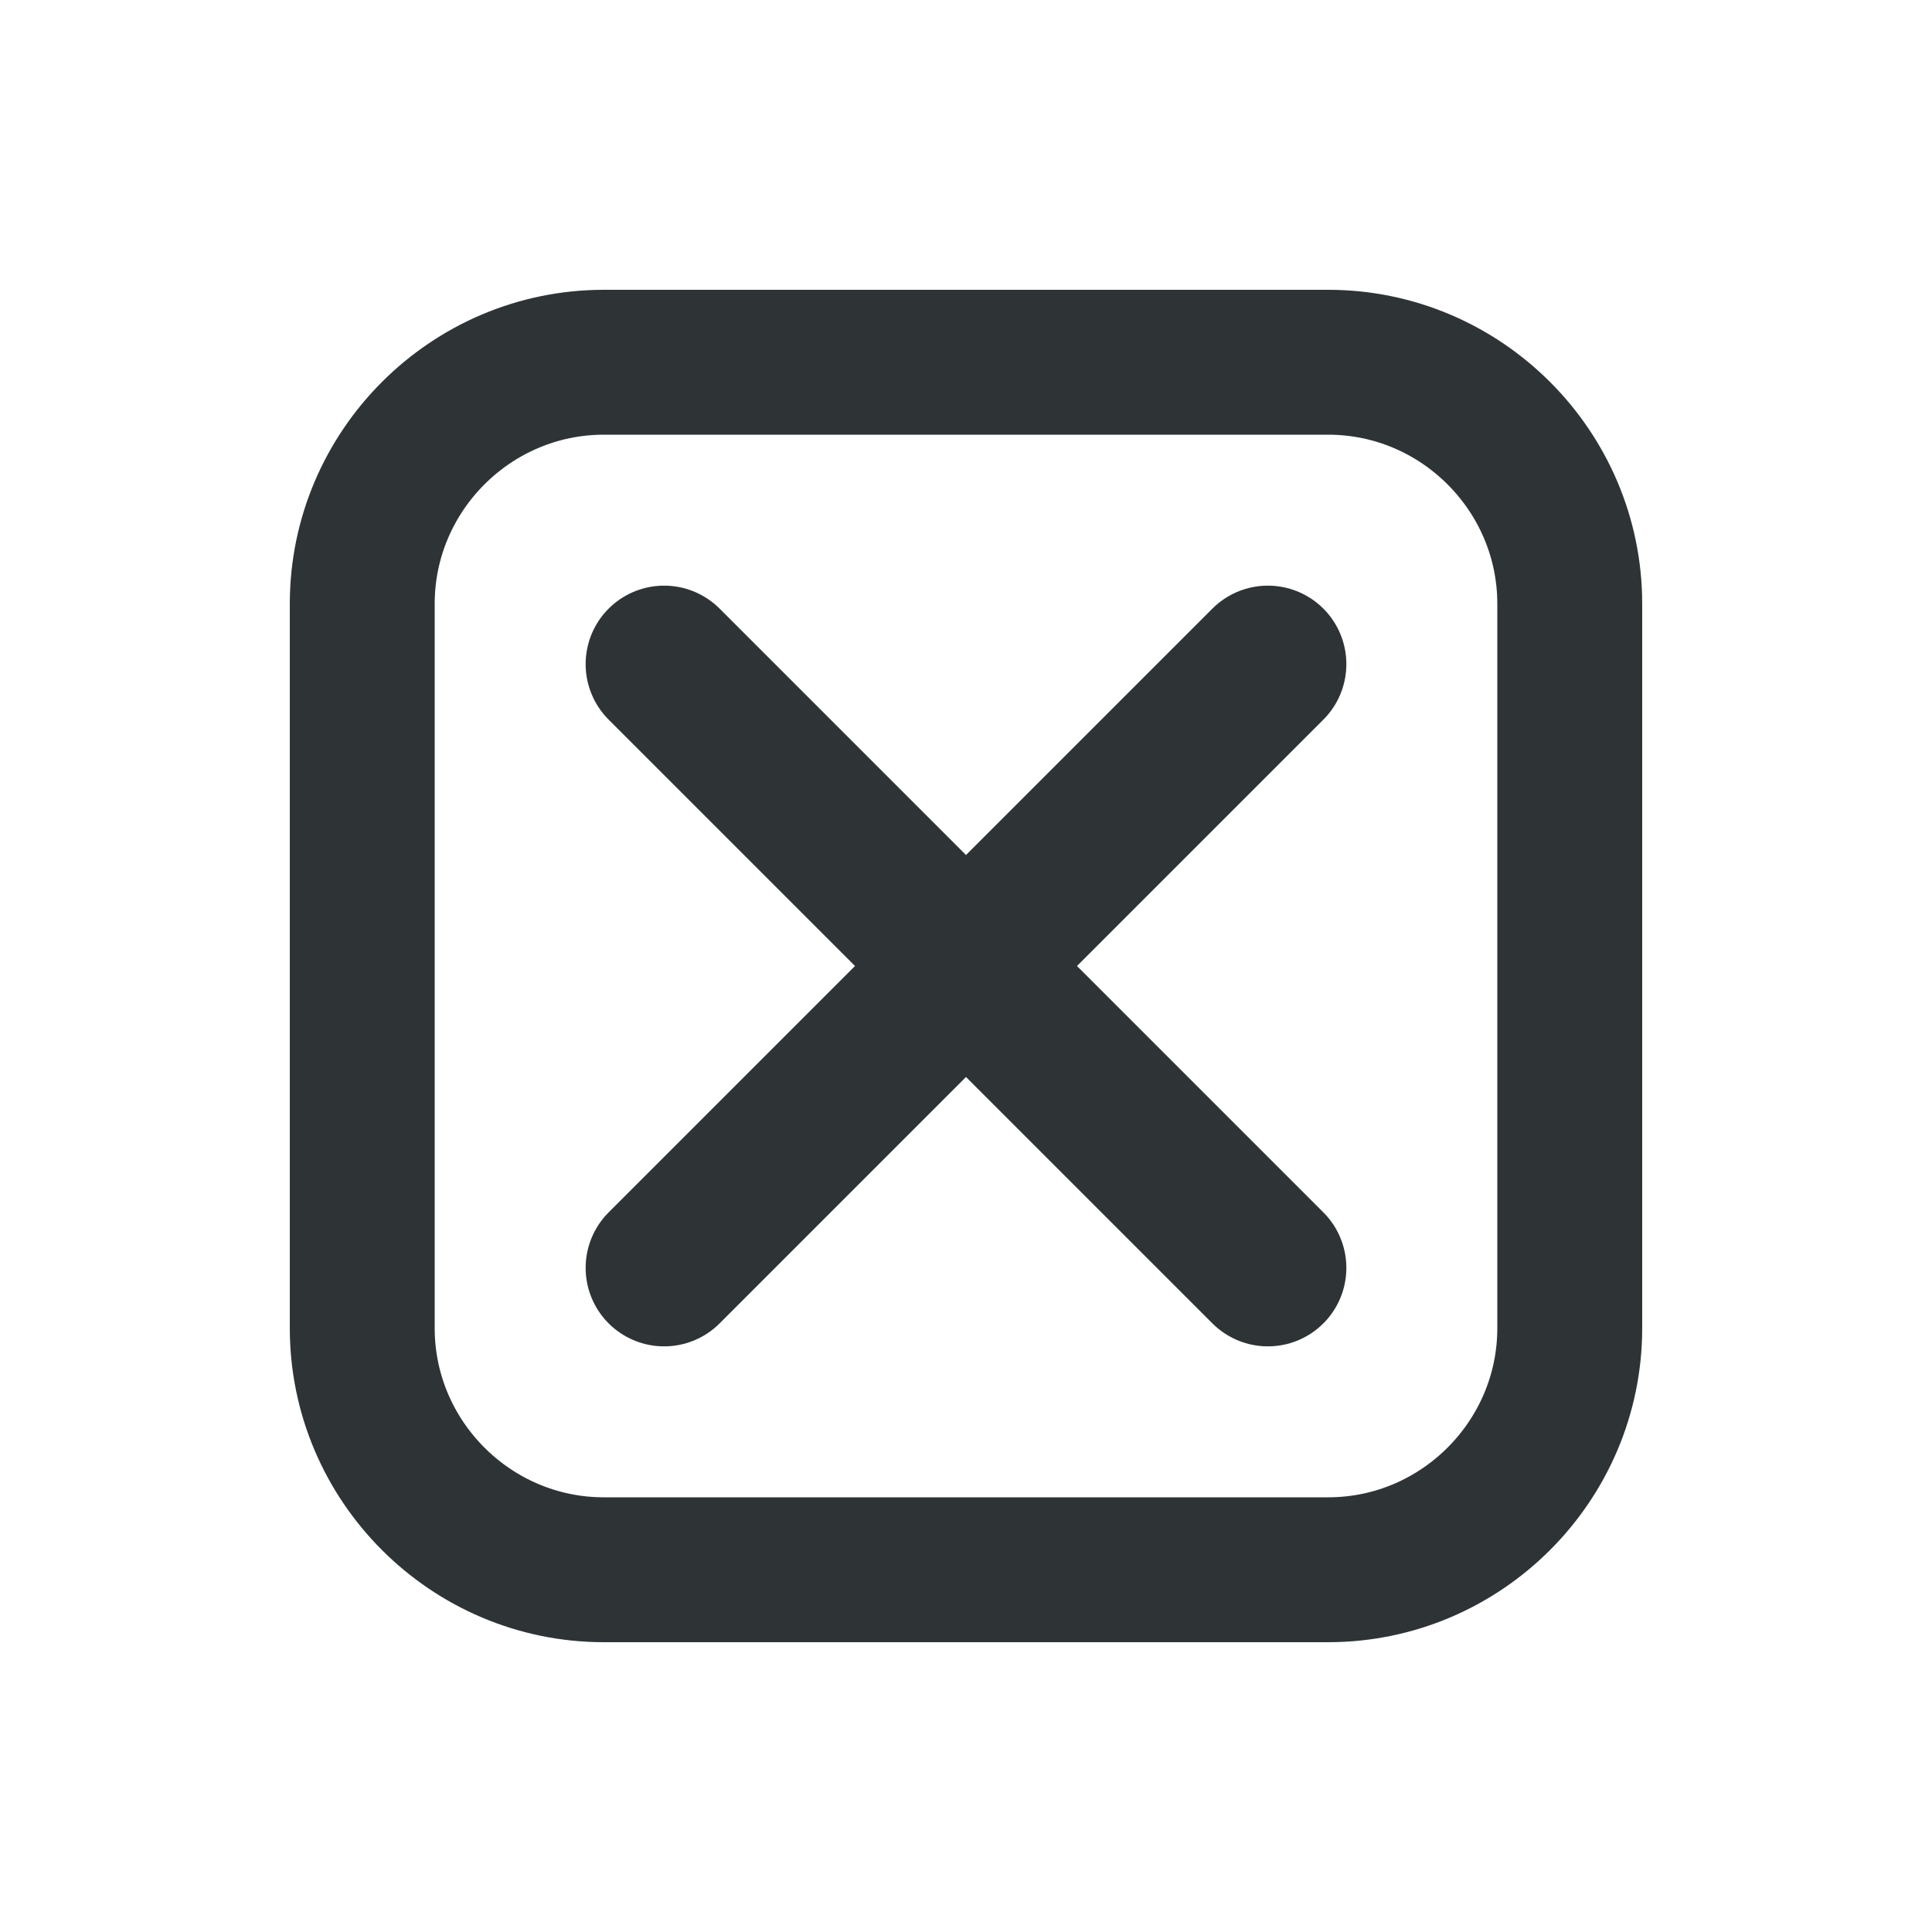
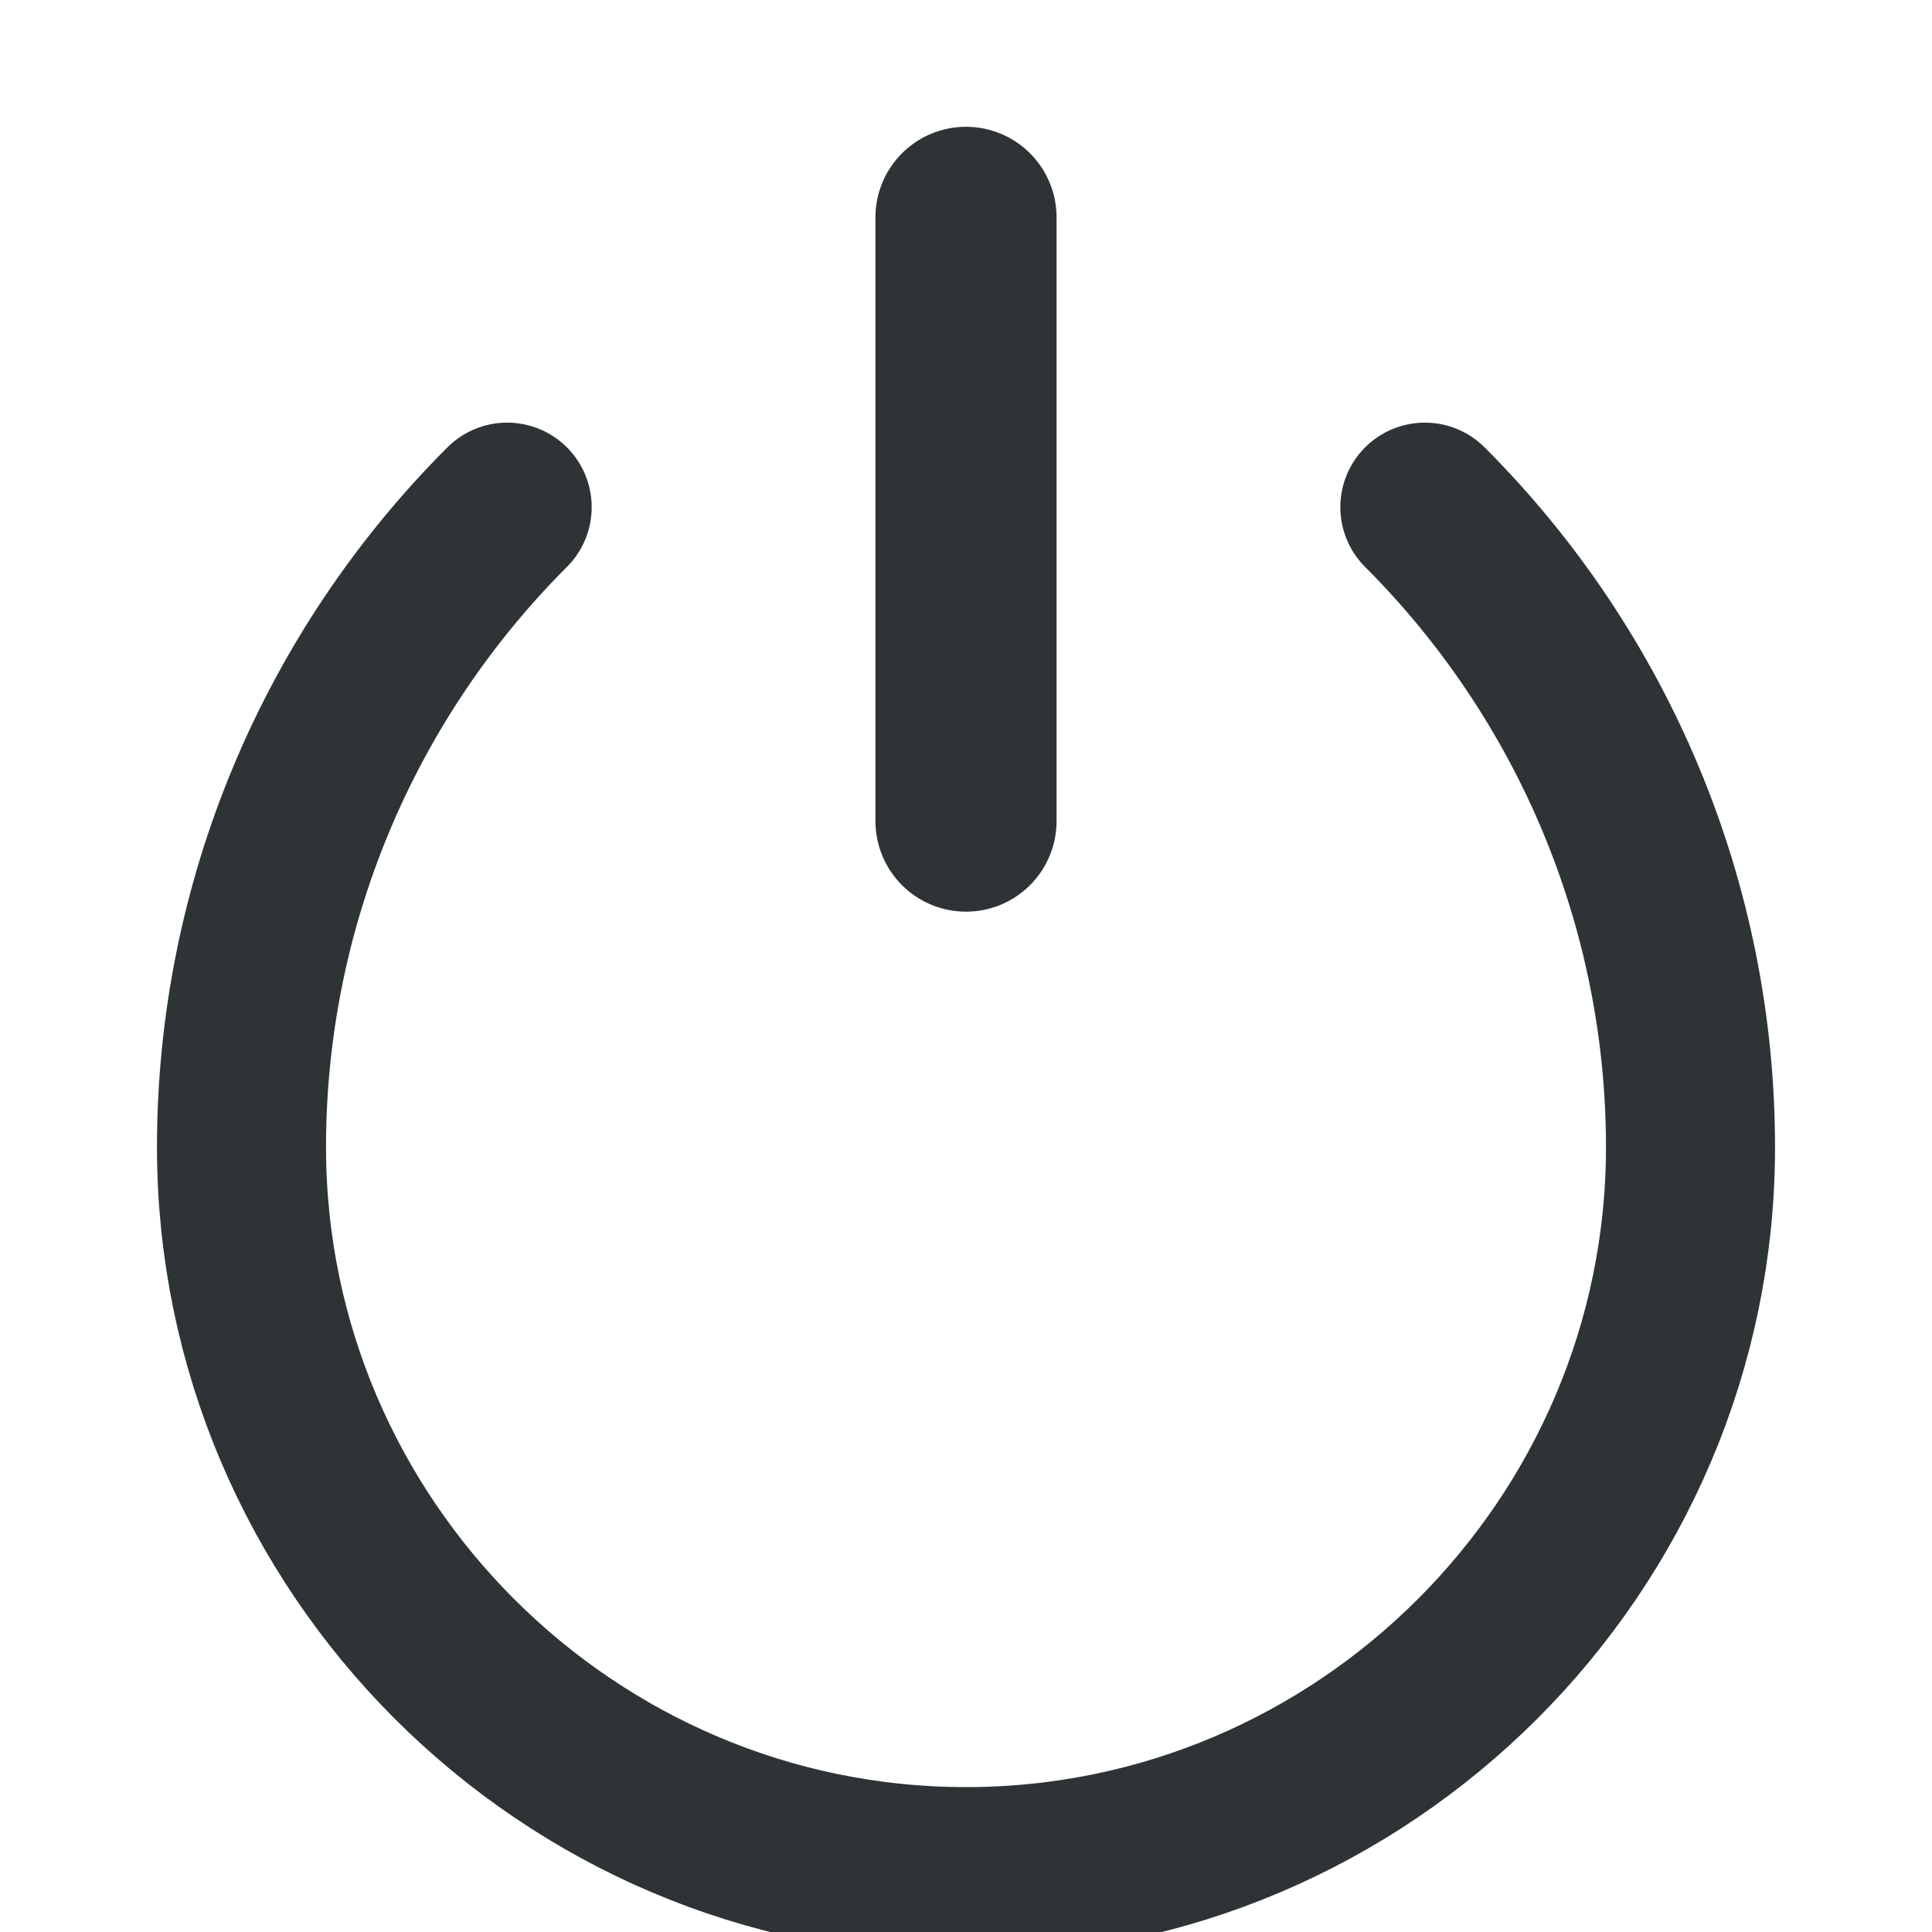
<svg xmlns="http://www.w3.org/2000/svg" width="16" height="16" viewBox="0 0 16 16">
-   <path d="M5 3h6c1.1 0 2 .9 2 2v6c0 1.1-.9 2-2 2H5c-1.1 0-2-.9-2-2V5c0-1.1.9-2 2-2z" stroke="#2e3436" stroke-width="1.2" fill="none" />
-   <path d="M5.5 5.5l5 5M10.5 5.5l-5 5" stroke="#2e3436" stroke-width="1.3" stroke-linecap="round" fill="none" />
+   <path d="M8 1.8v5" stroke="#2e3436" stroke-width="1.5" stroke-linecap="round" />
+   <path d="M4.2 4.2C2.8 5.6 2 7.5 2 9.5 2 12.8 4.7 15.5 8 15.5s6-2.7 6-6c0-2-.8-3.9-2.2-5.3" stroke="#2e3436" stroke-width="1.4" stroke-linecap="round" fill="none" />
</svg>
